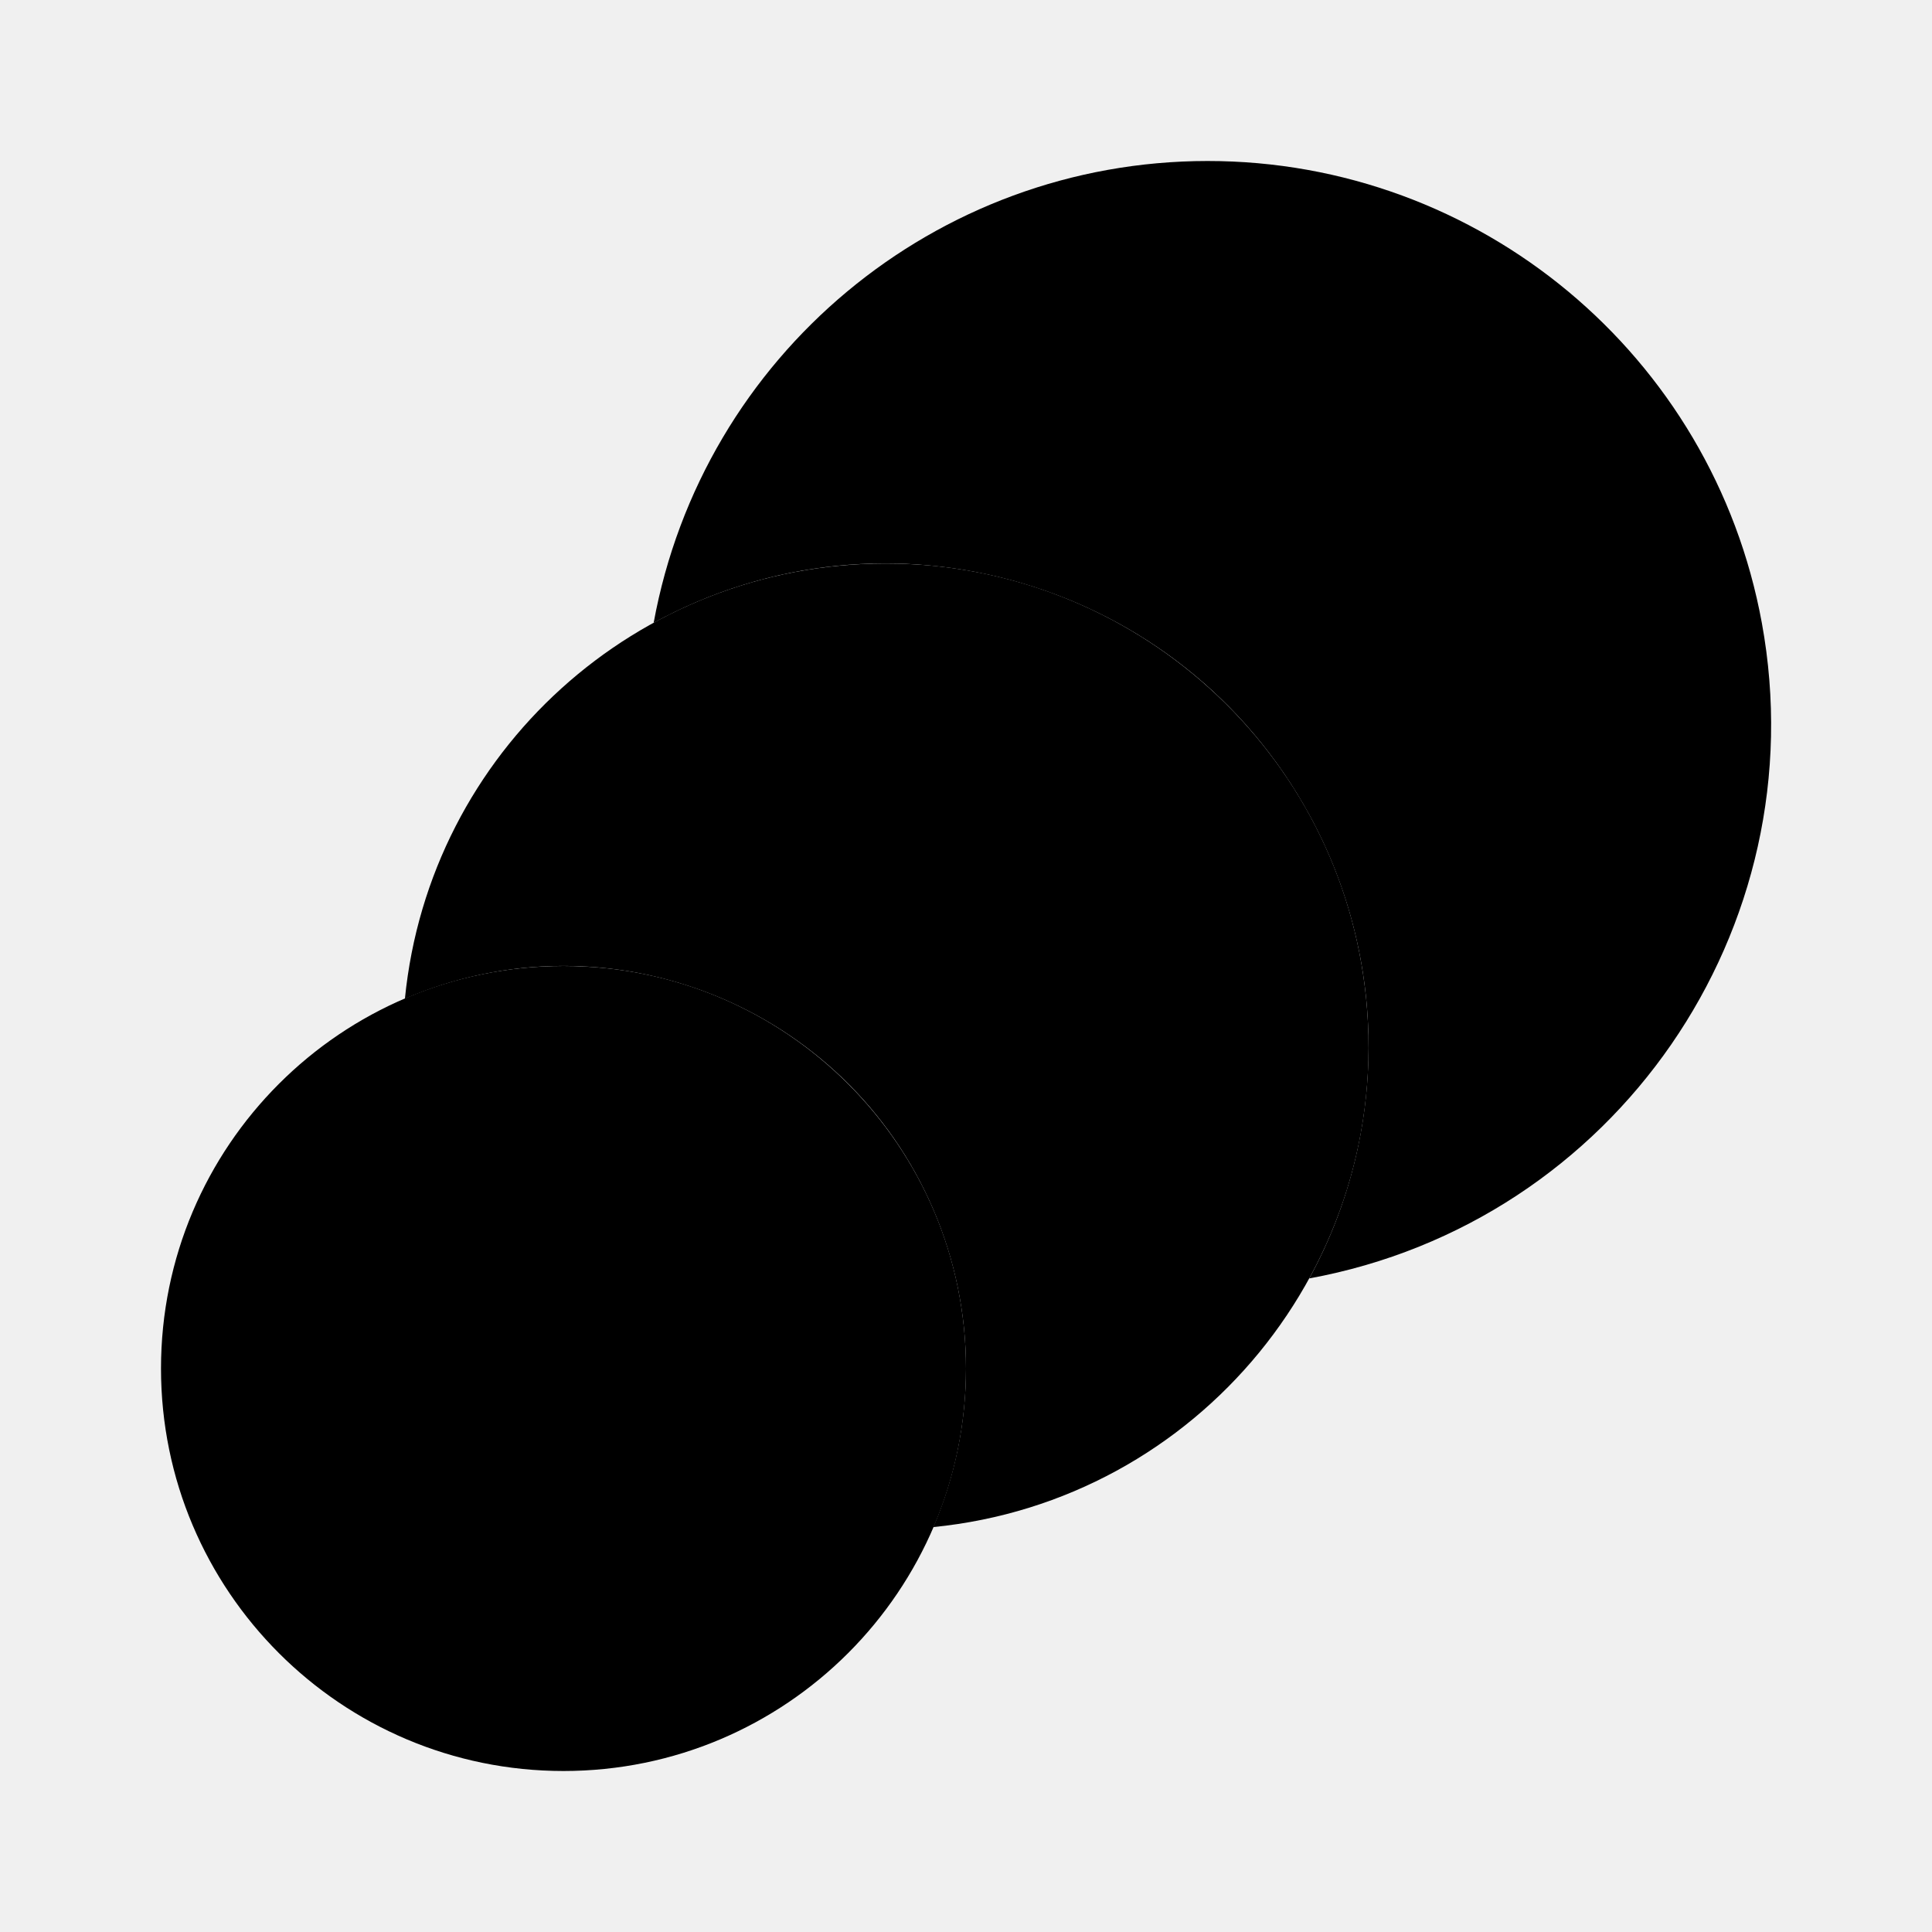
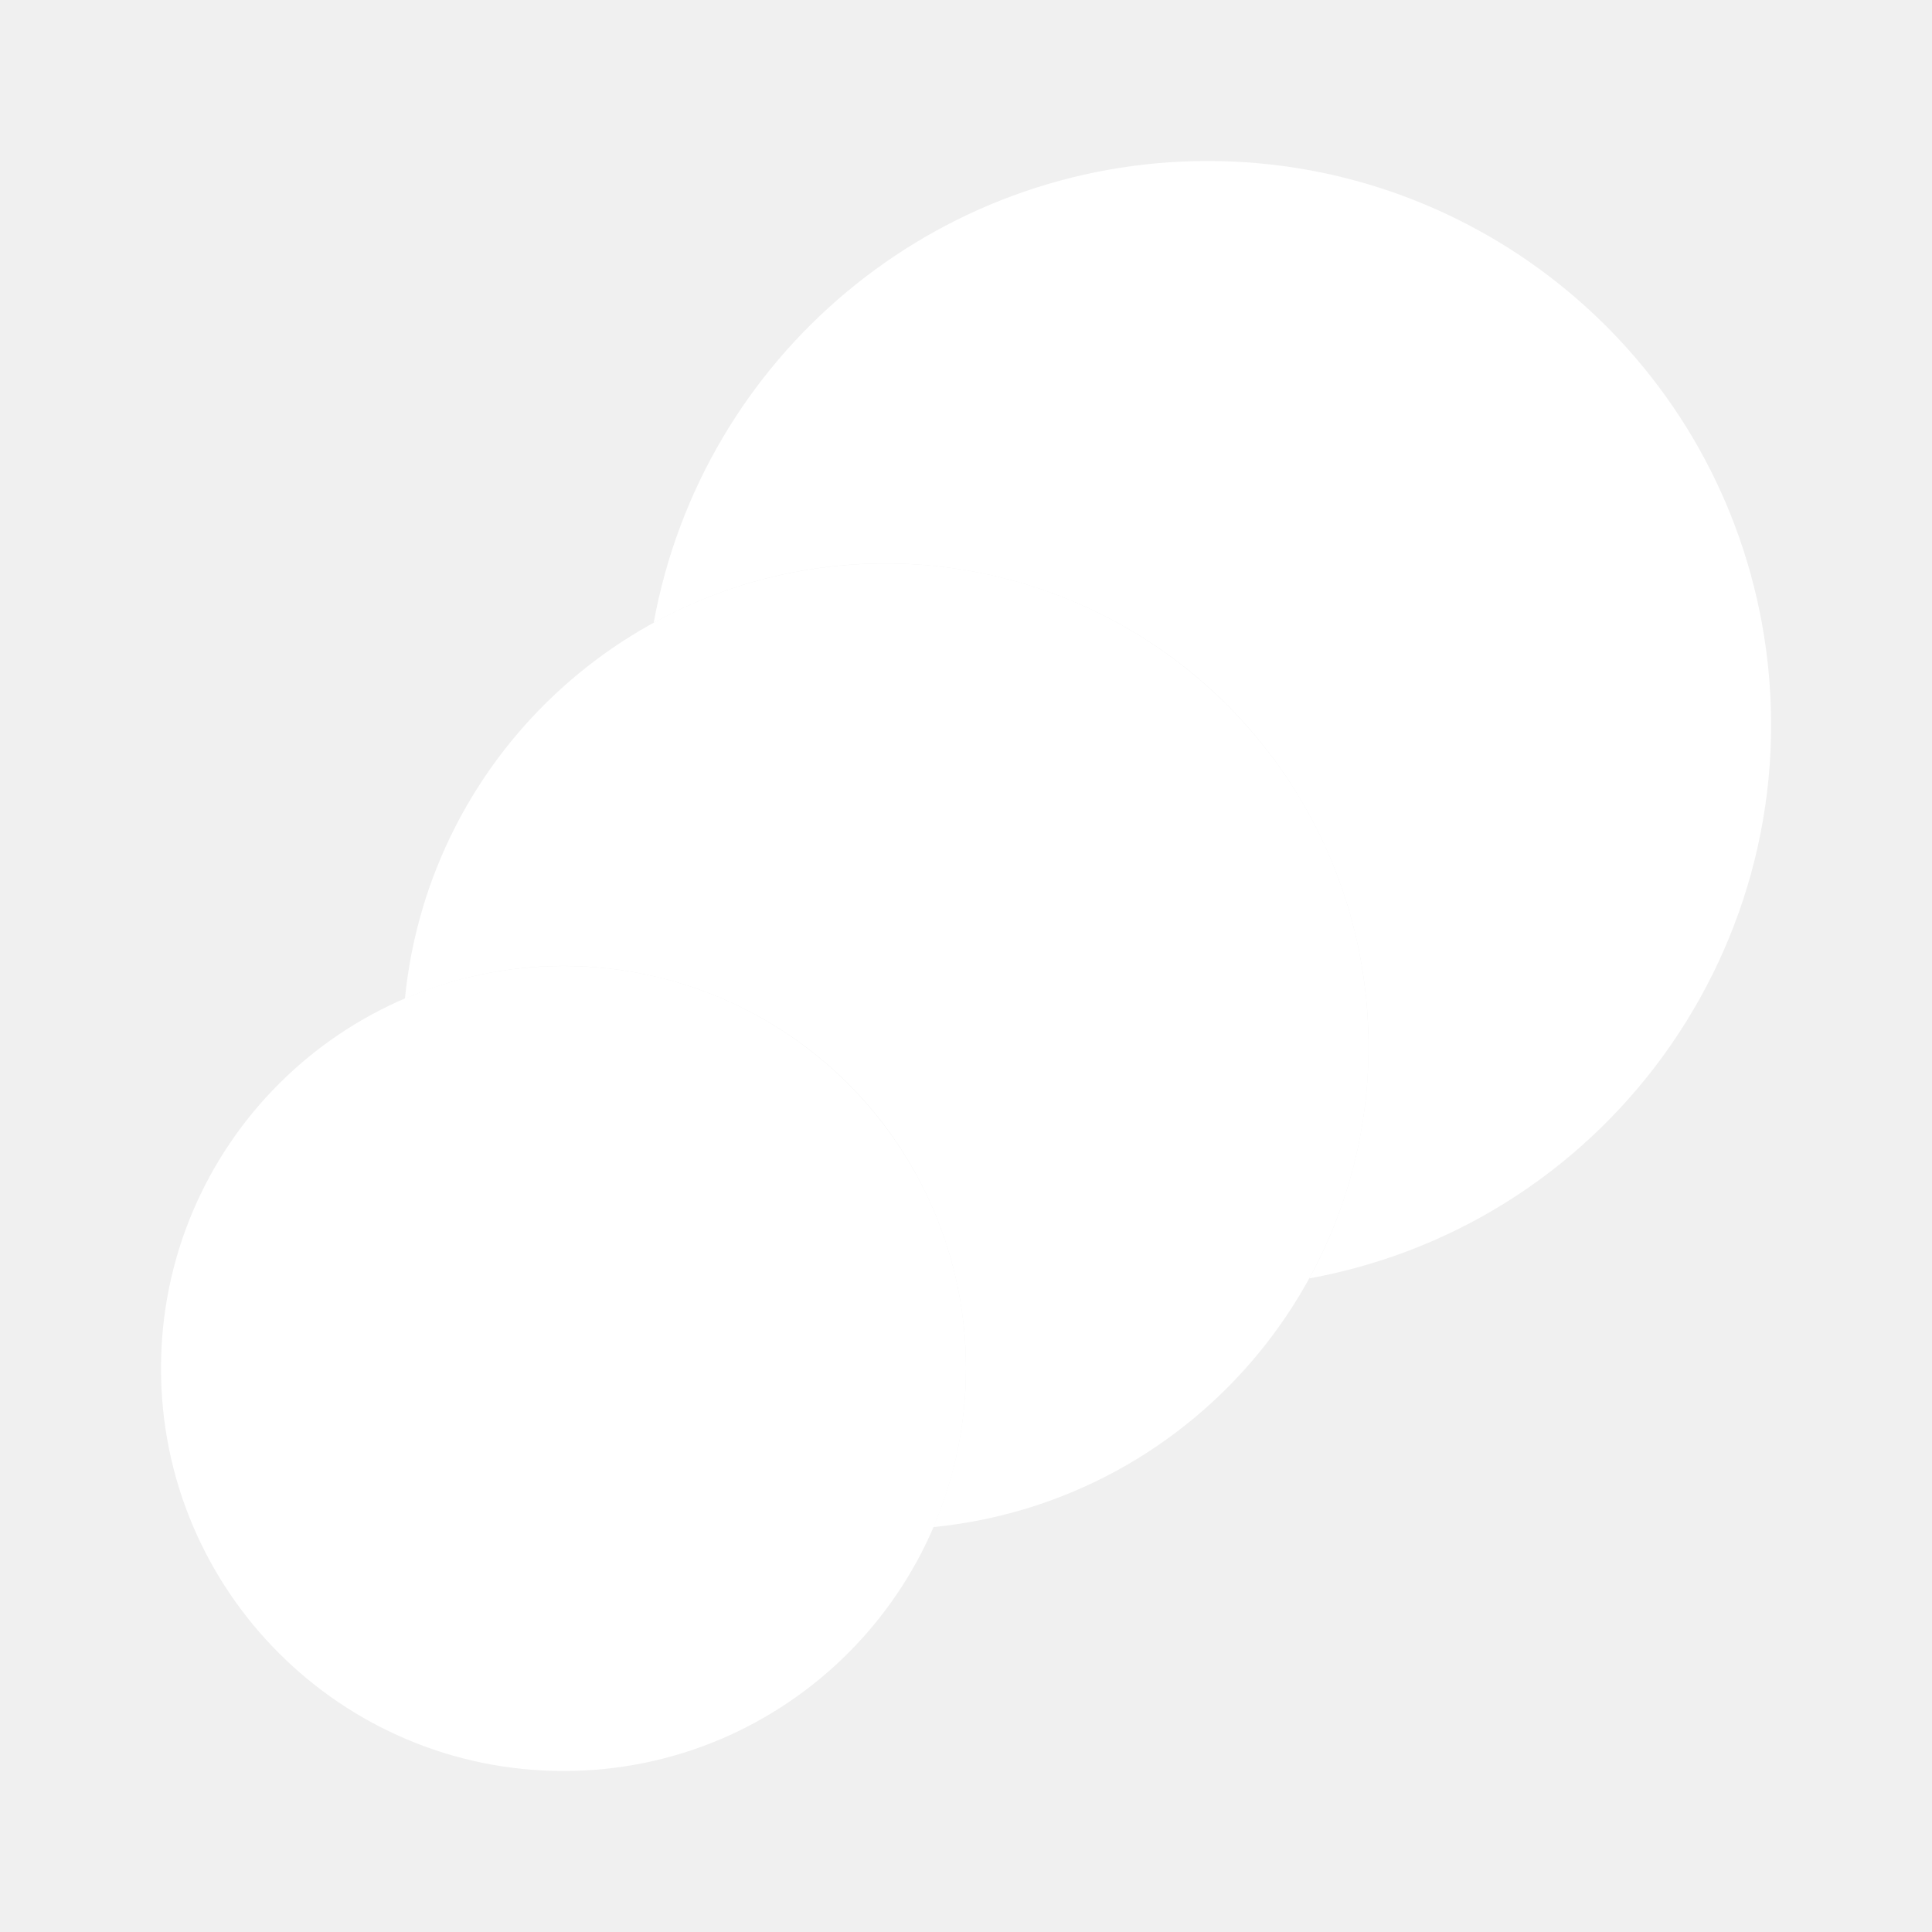
- <svg xmlns="http://www.w3.org/2000/svg" enable-background="new 0 0 24 24" viewBox="0 0 24 24" width="1em">
+ <svg xmlns="http://www.w3.org/2000/svg" viewBox="0 0 24 24" fill="#fff">
  <path class="uim-quaternary" d="M15,2c-3.377,0.001-6.272,2.415-6.88,5.737c2.907-1.591,6.553-0.524,8.144,2.383c0.982,1.795,0.982,3.966,0,5.761c3.801-0.696,6.318-4.342,5.622-8.144C21.277,4.413,18.379,1.999,15,2z" />
  <circle cx="7" cy="17" r="5" class="uim-primary" />
  <path class="uim-tertiary" d="M11,7c-3.083,0-5.665,2.338-5.97,5.406c2.536-1.089,5.475,0.083,6.564,2.619c0.541,1.259,0.541,2.686,0,3.945c3.297-0.328,5.705-3.267,5.377-6.564C16.666,9.337,14.084,7,11,7z" />
</svg>
